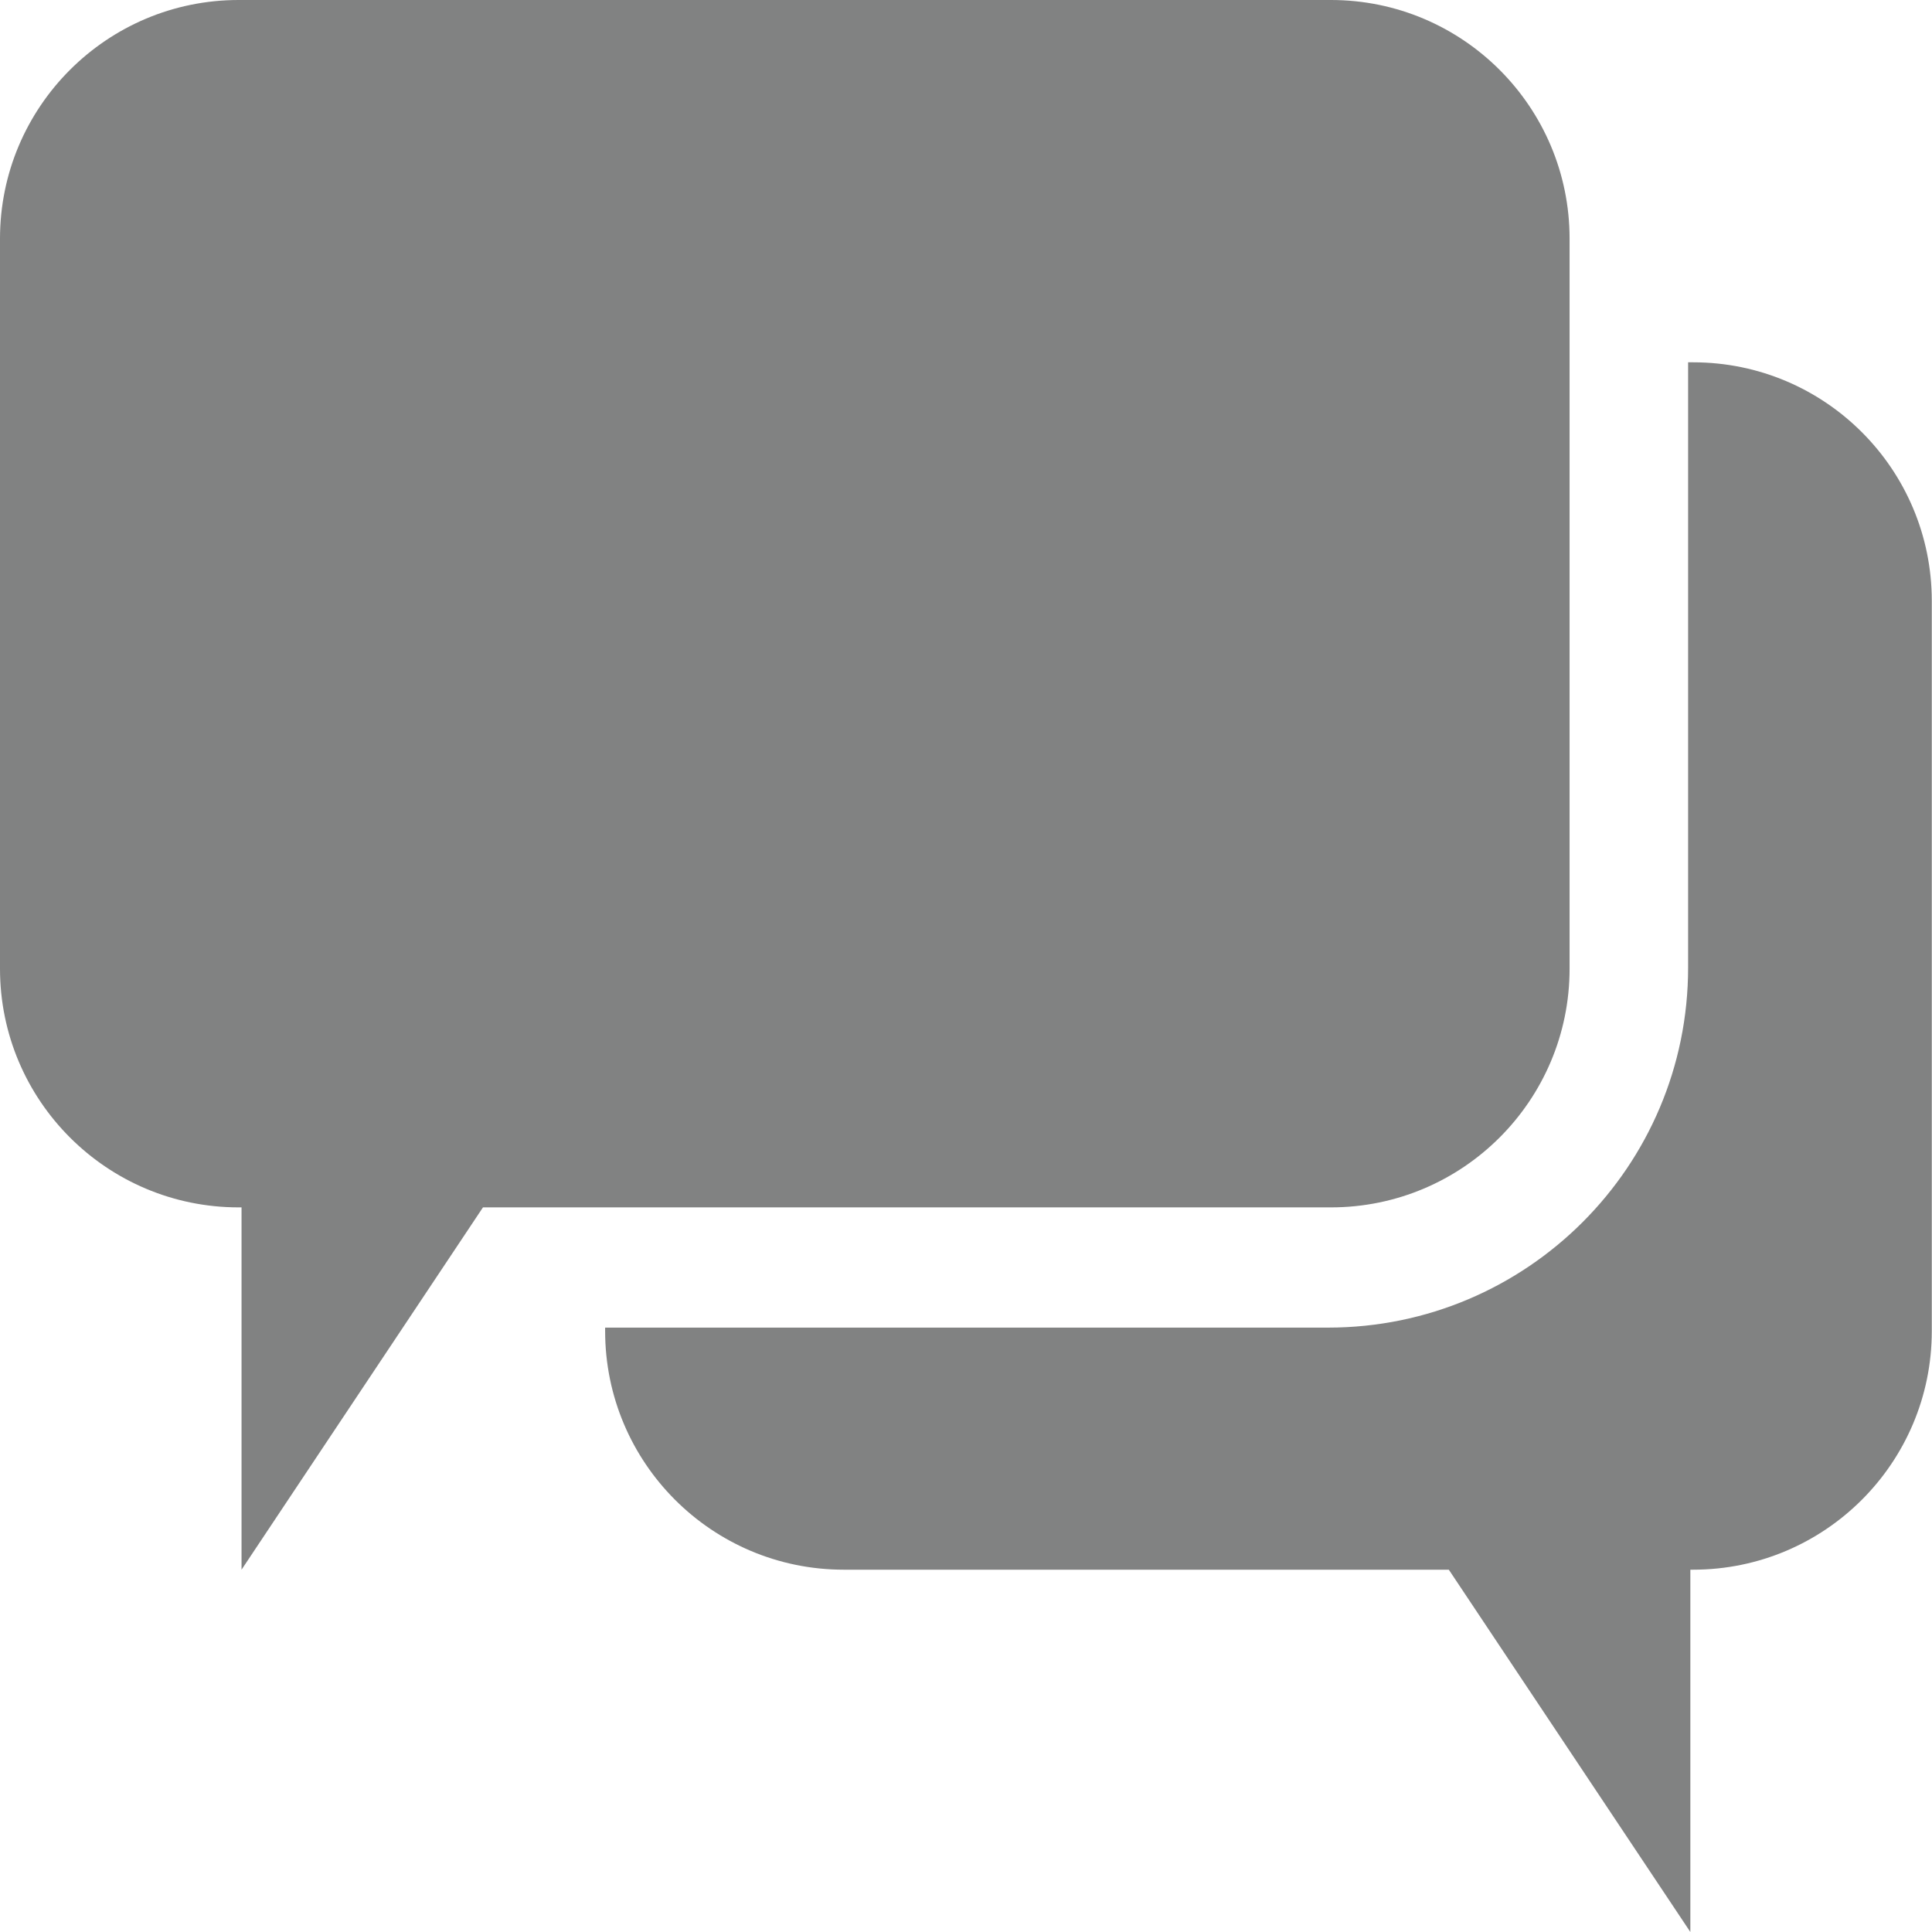
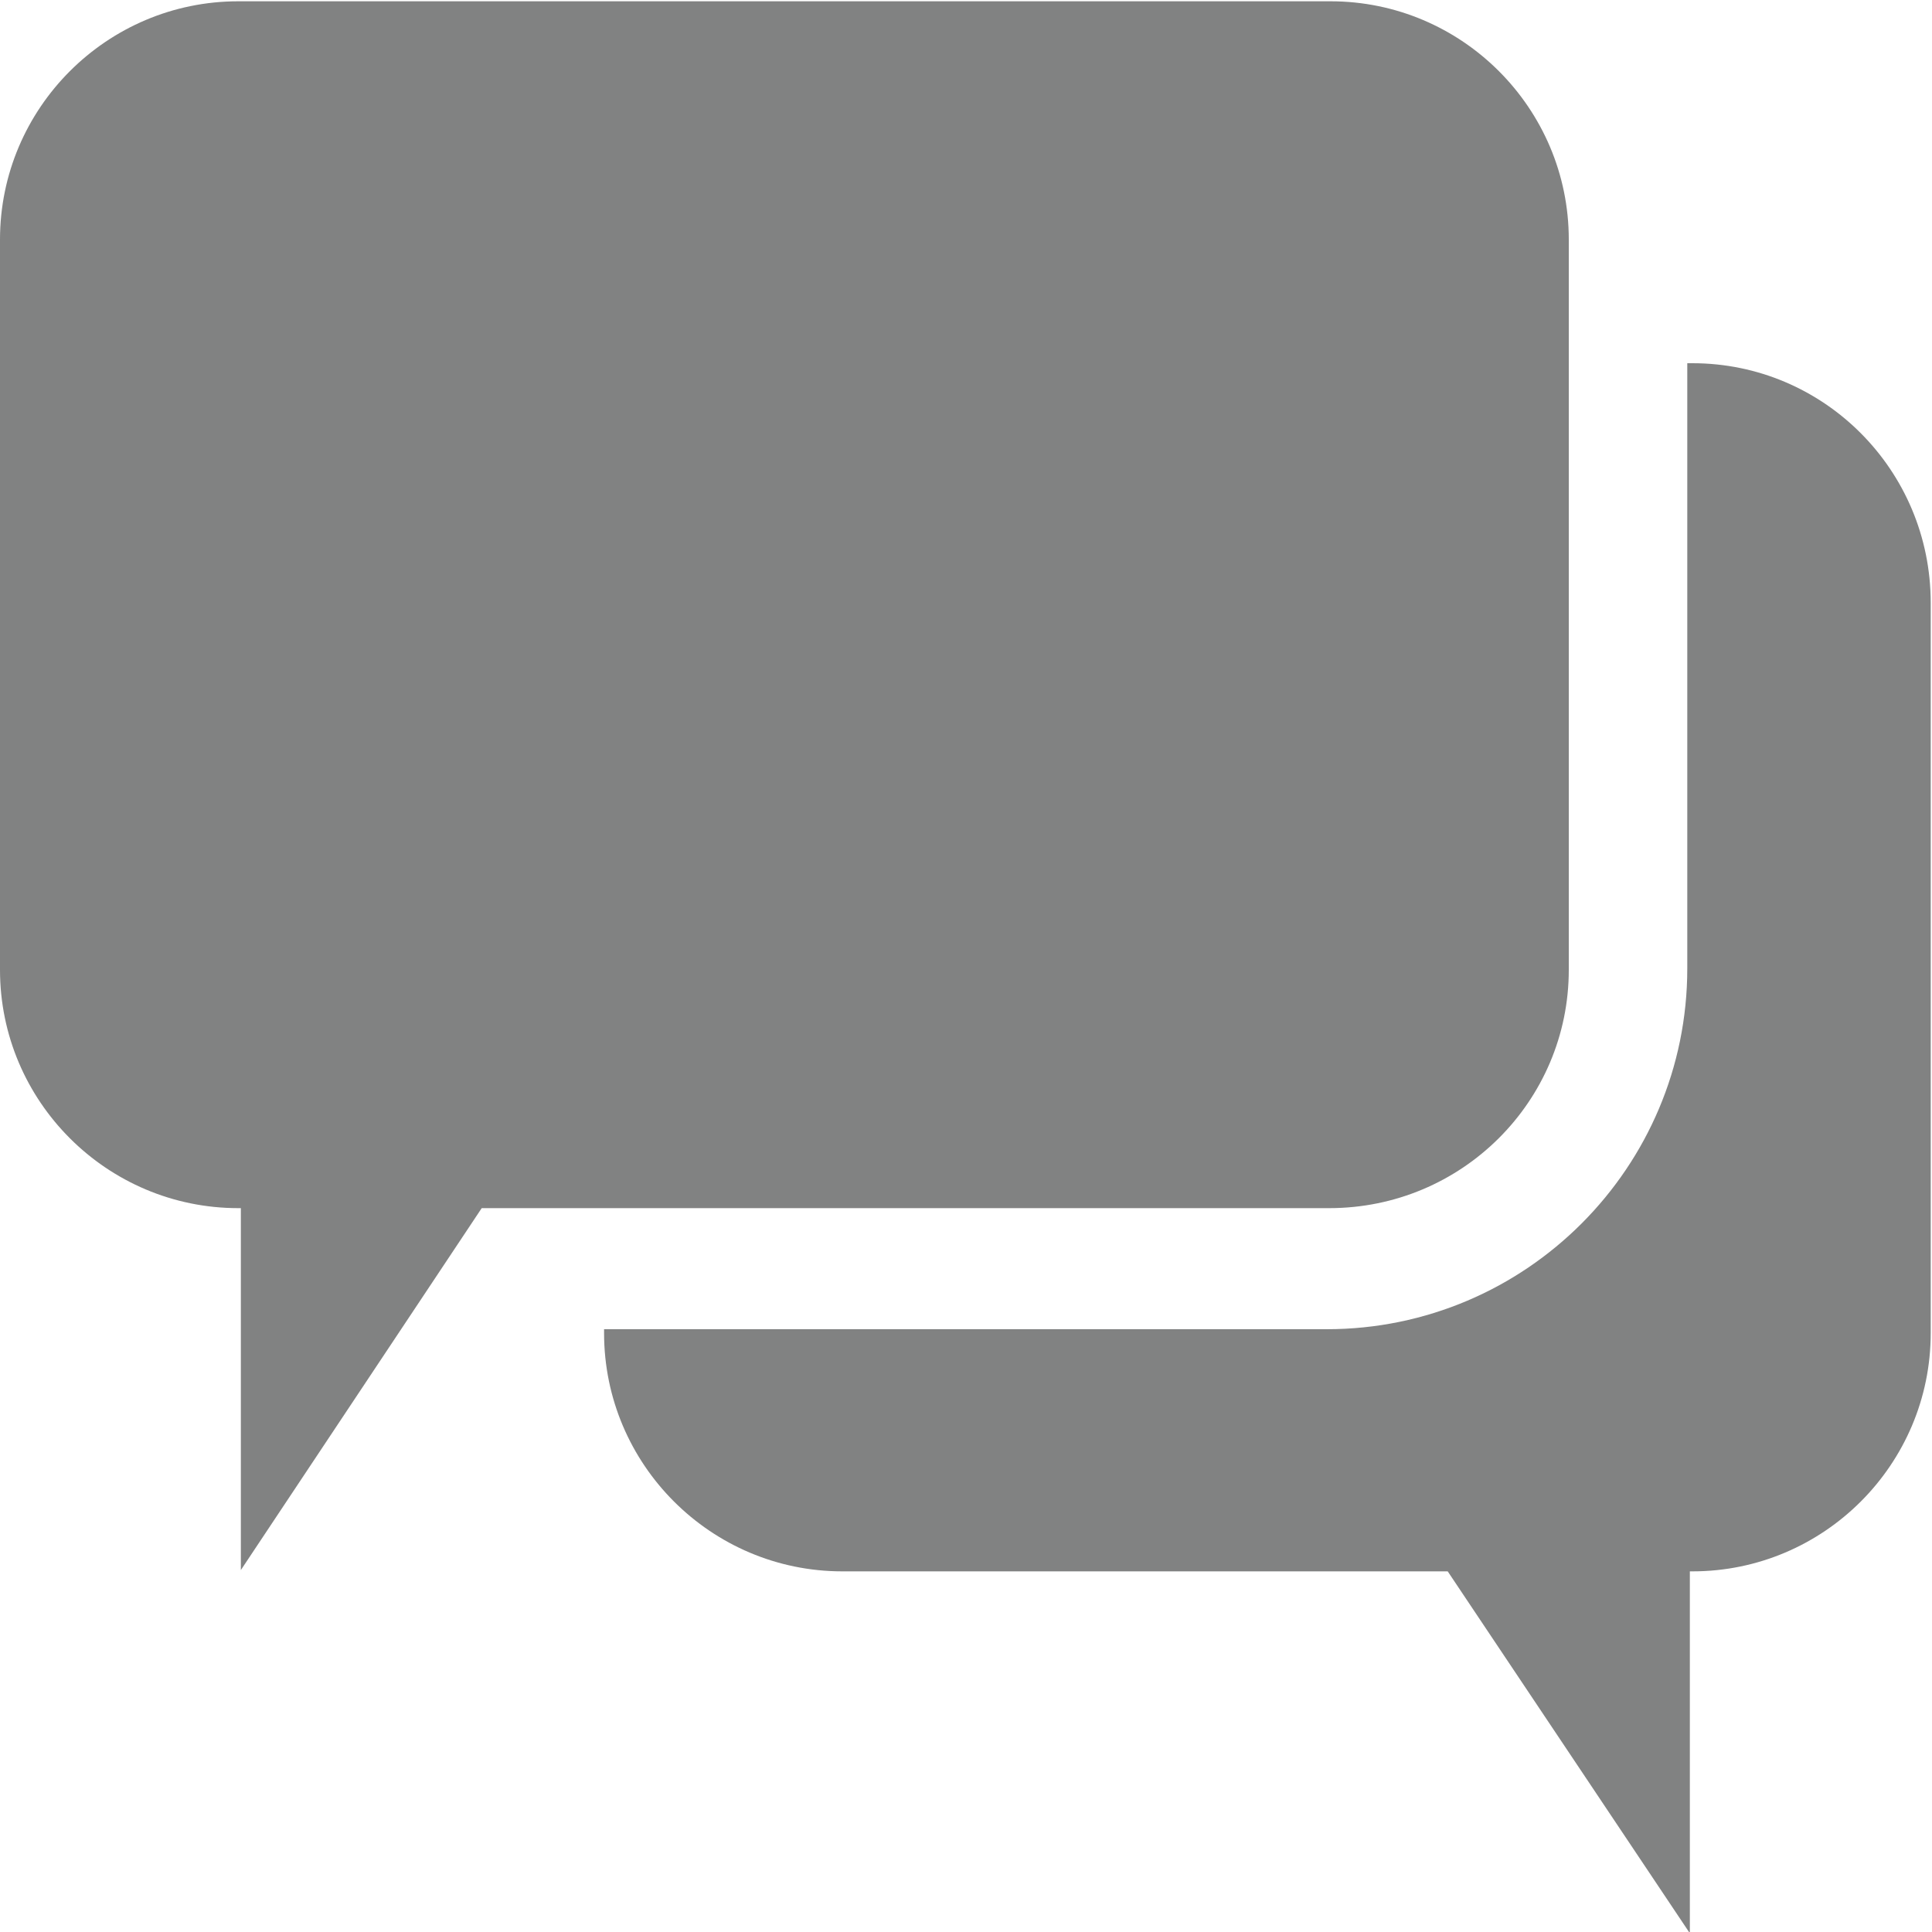
- <svg xmlns="http://www.w3.org/2000/svg" version="1.1" id="Layer_1" x="0px" y="0px" width="18.107px" height="18.109px" viewBox="0 0 18.107 18.109" enable-background="new 0 0 18.107 18.109" xml:space="preserve">
-   <path fill-rule="evenodd" clip-rule="evenodd" fill="#818282" d="M14.712,9.08V2.237C14.712,1.002,13.71,0,12.475,0H2.237  C1.002,0,0,1.002,0,2.237V9.08c0,1.235,1.002,2.237,2.237,2.237h0.027v3.396l2.263-3.396h7.948  C13.71,11.317,14.712,10.315,14.712,9.08 M15.87,3.396h-0.047v5.673c0,1.864-1.512,3.375-3.375,3.375H5.672v0.032  c0,1.235,1.001,2.237,2.237,2.237h5.671l2.264,3.396v-3.396h0.026c1.235,0,2.237-1.002,2.237-2.237V5.633  C18.107,4.397,17.105,3.396,15.87,3.396" />
+ <svg xmlns="http://www.w3.org/2000/svg" version="1.1" id="Layer_1" x="0px" y="0px" viewBox="-361.9 321.9 150 150" style="enable-background:new -361.9 321.9 150 150;" xml:space="preserve">
+   <style type="text/css">
+ 	.st0{fill:#818282;}
+ </style>
+   <path class="st0" d="M-240.1,397.2v-56.7c0-10.2-8.3-18.5-18.5-18.5h-84.8c-10.2,0-18.5,8.3-18.5,18.5v56.7  c0,10.2,8.3,18.5,18.5,18.5h0.2v28.1l18.7-28.1h65.8C-248.4,415.7-240.1,407.4-240.1,397.2 M-230.5,350.1h-0.4v47  c0,15.4-12.5,28-28,28H-315v0.3c0,10.2,8.3,18.5,18.5,18.5h47l18.8,28.1v-28.1h0.2c10.2,0,18.5-8.3,18.5-18.5v-56.7  C-212,358.4-220.3,350.1-230.5,350.1" />
</svg>
